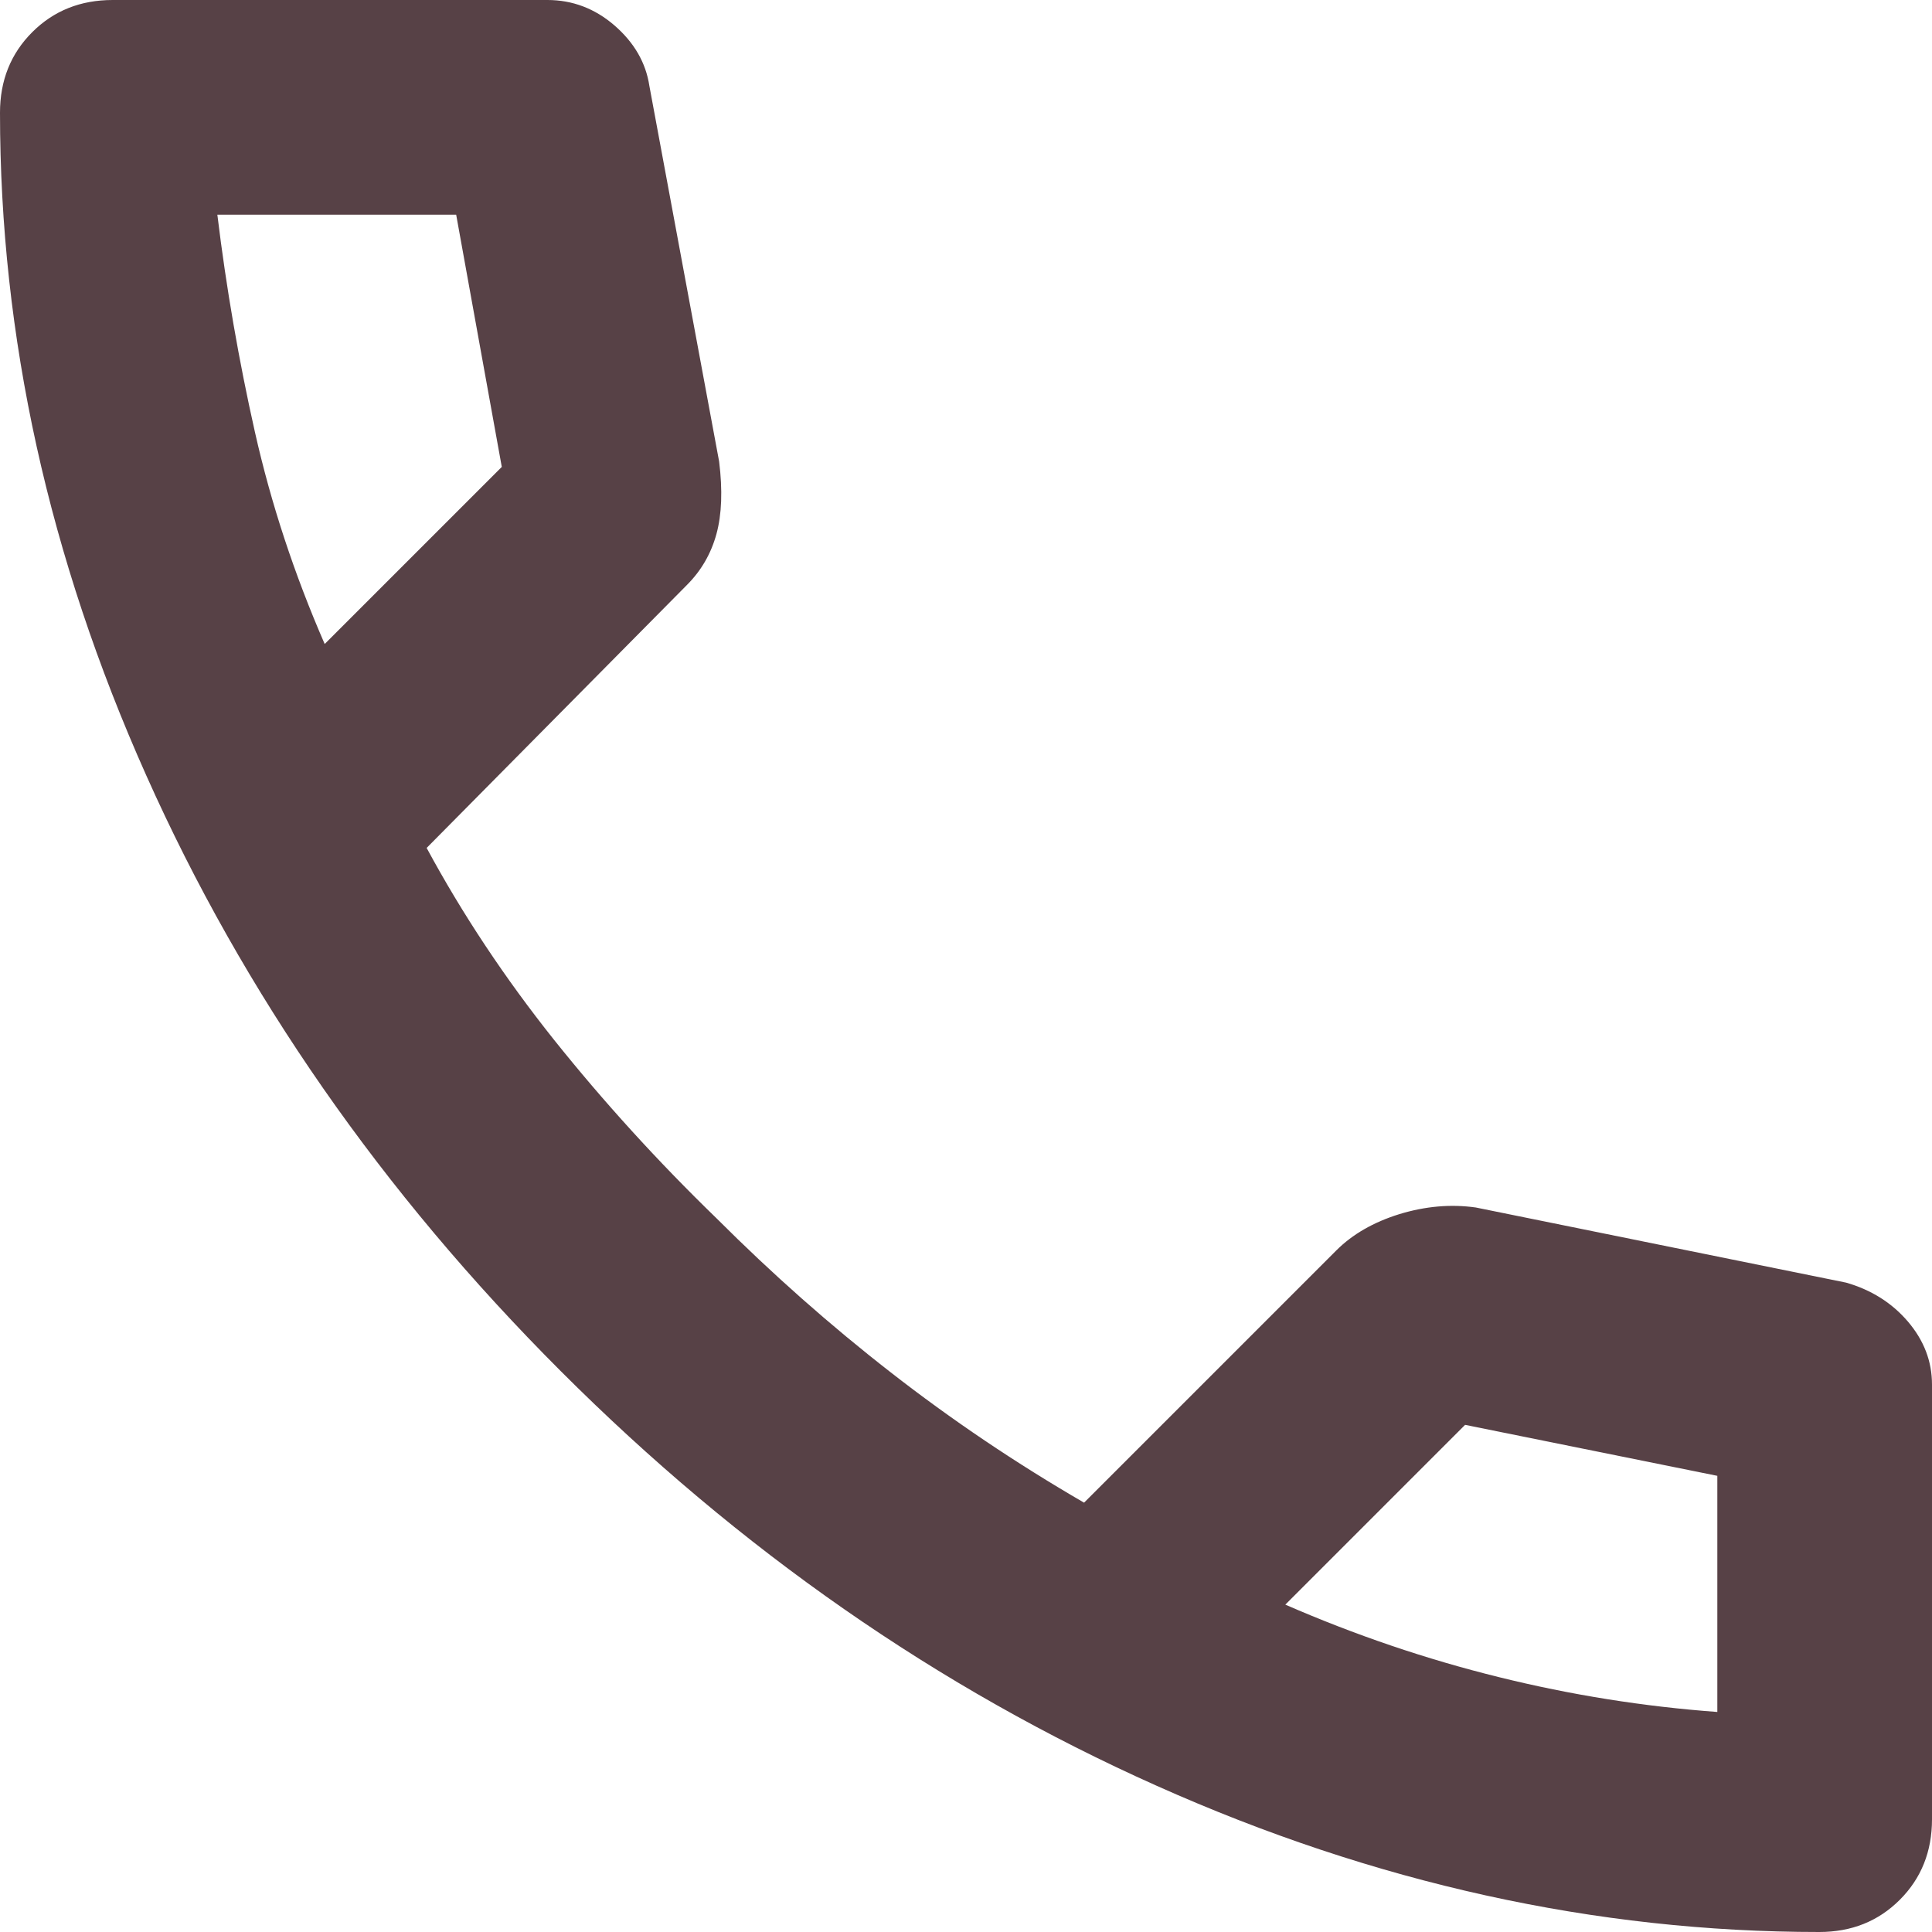
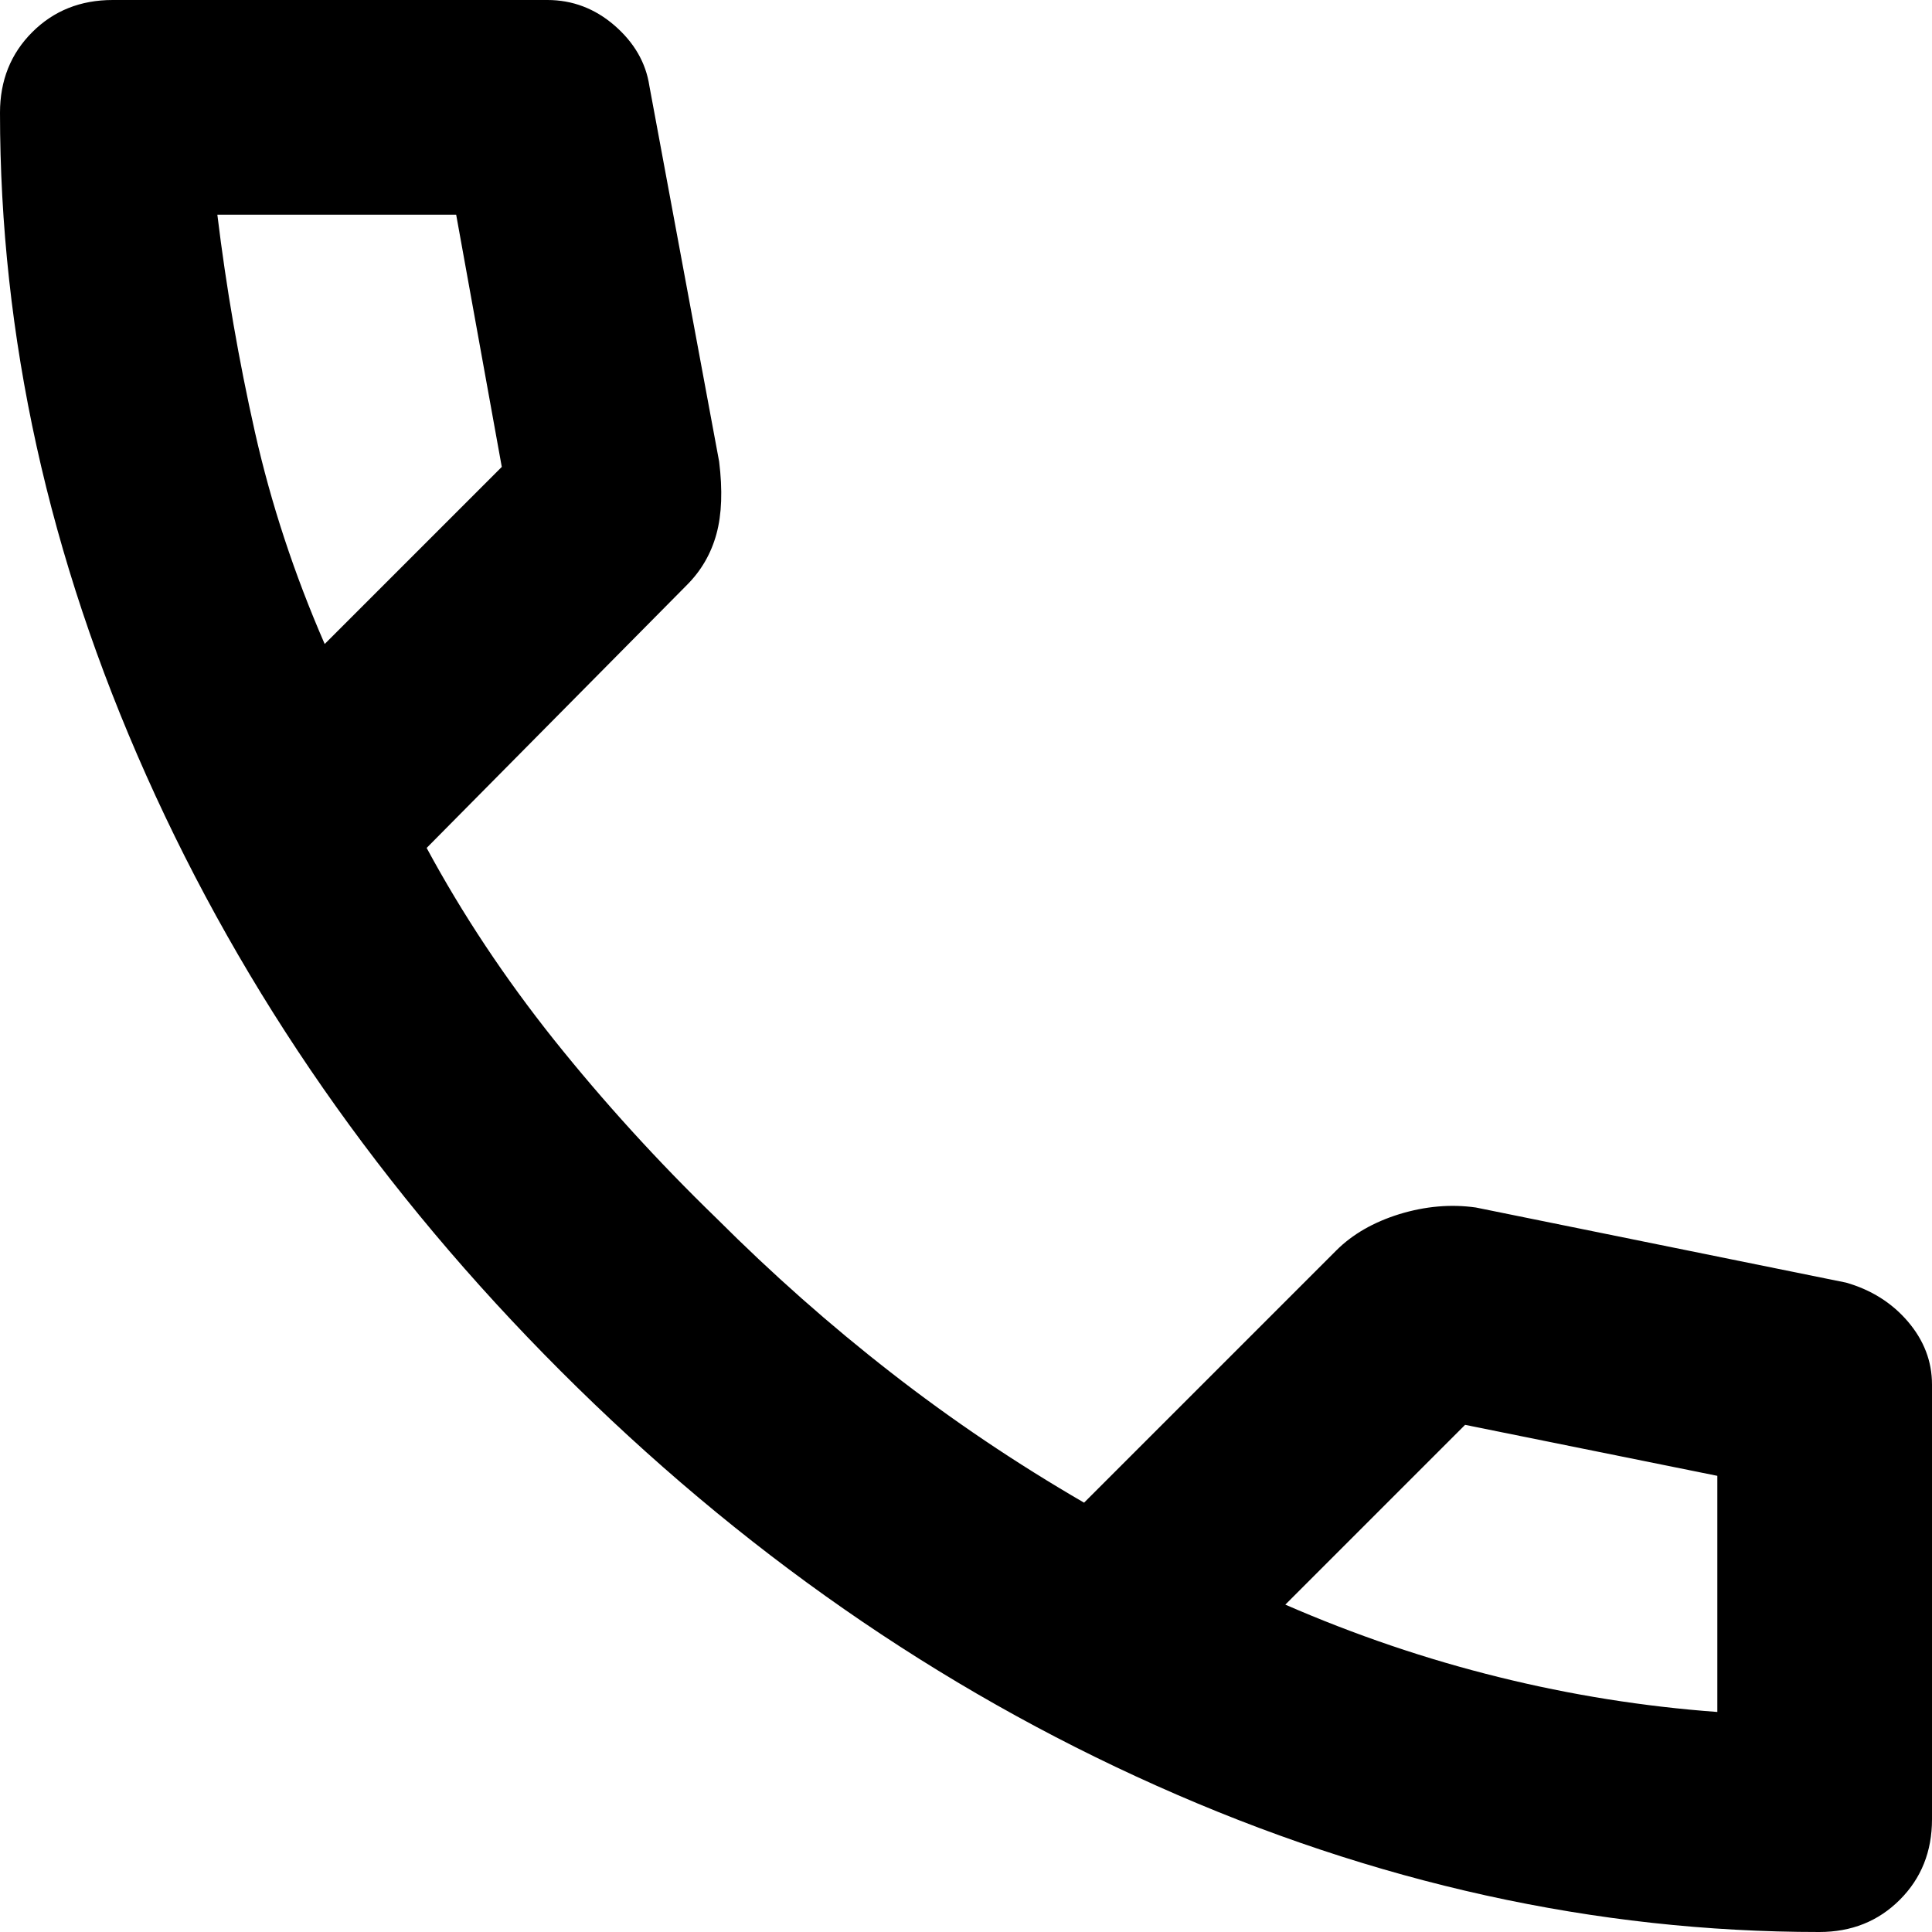
- <svg xmlns="http://www.w3.org/2000/svg" width="18" height="18" viewBox="0 0 18 18" fill="none">
-   <path d="M16.95 18C14.867 18 12.808 17.546 10.775 16.637C8.742 15.729 6.892 14.442 5.225 12.775C3.558 11.108 2.271 9.258 1.363 7.225C0.454 5.192 0 3.133 0 1.05C0 0.75 0.1 0.5 0.3 0.3C0.5 0.1 0.75 0 1.05 0H5.1C5.333 0 5.542 0.079 5.725 0.237C5.908 0.396 6.017 0.583 6.05 0.8L6.7 4.3C6.733 4.567 6.725 4.792 6.675 4.975C6.625 5.158 6.533 5.317 6.4 5.45L3.975 7.9C4.308 8.517 4.704 9.113 5.162 9.688C5.621 10.262 6.125 10.817 6.675 11.35C7.192 11.867 7.733 12.346 8.3 12.787C8.867 13.229 9.467 13.633 10.1 14L12.45 11.65C12.6 11.5 12.796 11.387 13.037 11.312C13.279 11.238 13.517 11.217 13.75 11.25L17.2 11.95C17.433 12.017 17.625 12.137 17.775 12.312C17.925 12.488 18 12.683 18 12.9V16.95C18 17.25 17.9 17.5 17.7 17.7C17.5 17.9 17.25 18 16.95 18ZM3.025 6L4.675 4.35L4.25 2H2.025C2.108 2.683 2.225 3.358 2.375 4.025C2.525 4.692 2.742 5.35 3.025 6ZM11.975 14.95C12.625 15.233 13.287 15.458 13.963 15.625C14.637 15.792 15.317 15.9 16 15.95V13.75L13.65 13.275L11.975 14.95Z" fill="#574146" />
+ <svg xmlns="http://www.w3.org/2000/svg" width="1em" height="1em" viewBox="0 0 18 18">
+   <path d="M16.95 18C14.867 18 12.808 17.546 10.775 16.637C8.742 15.729 6.892 14.442 5.225 12.775C3.558 11.108 2.271 9.258 1.363 7.225C0.454 5.192 0 3.133 0 1.05C0 0.75 0.1 0.5 0.3 0.3C0.5 0.1 0.75 0 1.05 0H5.1C5.333 0 5.542 0.079 5.725 0.237C5.908 0.396 6.017 0.583 6.05 0.8L6.7 4.3C6.733 4.567 6.725 4.792 6.675 4.975C6.625 5.158 6.533 5.317 6.4 5.45L3.975 7.9C4.308 8.517 4.704 9.113 5.162 9.688C5.621 10.262 6.125 10.817 6.675 11.35C7.192 11.867 7.733 12.346 8.3 12.787C8.867 13.229 9.467 13.633 10.1 14L12.45 11.65C12.6 11.5 12.796 11.387 13.037 11.312C13.279 11.238 13.517 11.217 13.75 11.25L17.2 11.95C17.433 12.017 17.625 12.137 17.775 12.312C17.925 12.488 18 12.683 18 12.9V16.95C18 17.25 17.9 17.5 17.7 17.7C17.5 17.9 17.25 18 16.95 18ZM3.025 6L4.675 4.35L4.25 2H2.025C2.108 2.683 2.225 3.358 2.375 4.025C2.525 4.692 2.742 5.35 3.025 6ZM11.975 14.95C12.625 15.233 13.287 15.458 13.963 15.625C14.637 15.792 15.317 15.9 16 15.95V13.75L13.65 13.275L11.975 14.95Z" fill="currentColor" />
</svg>
